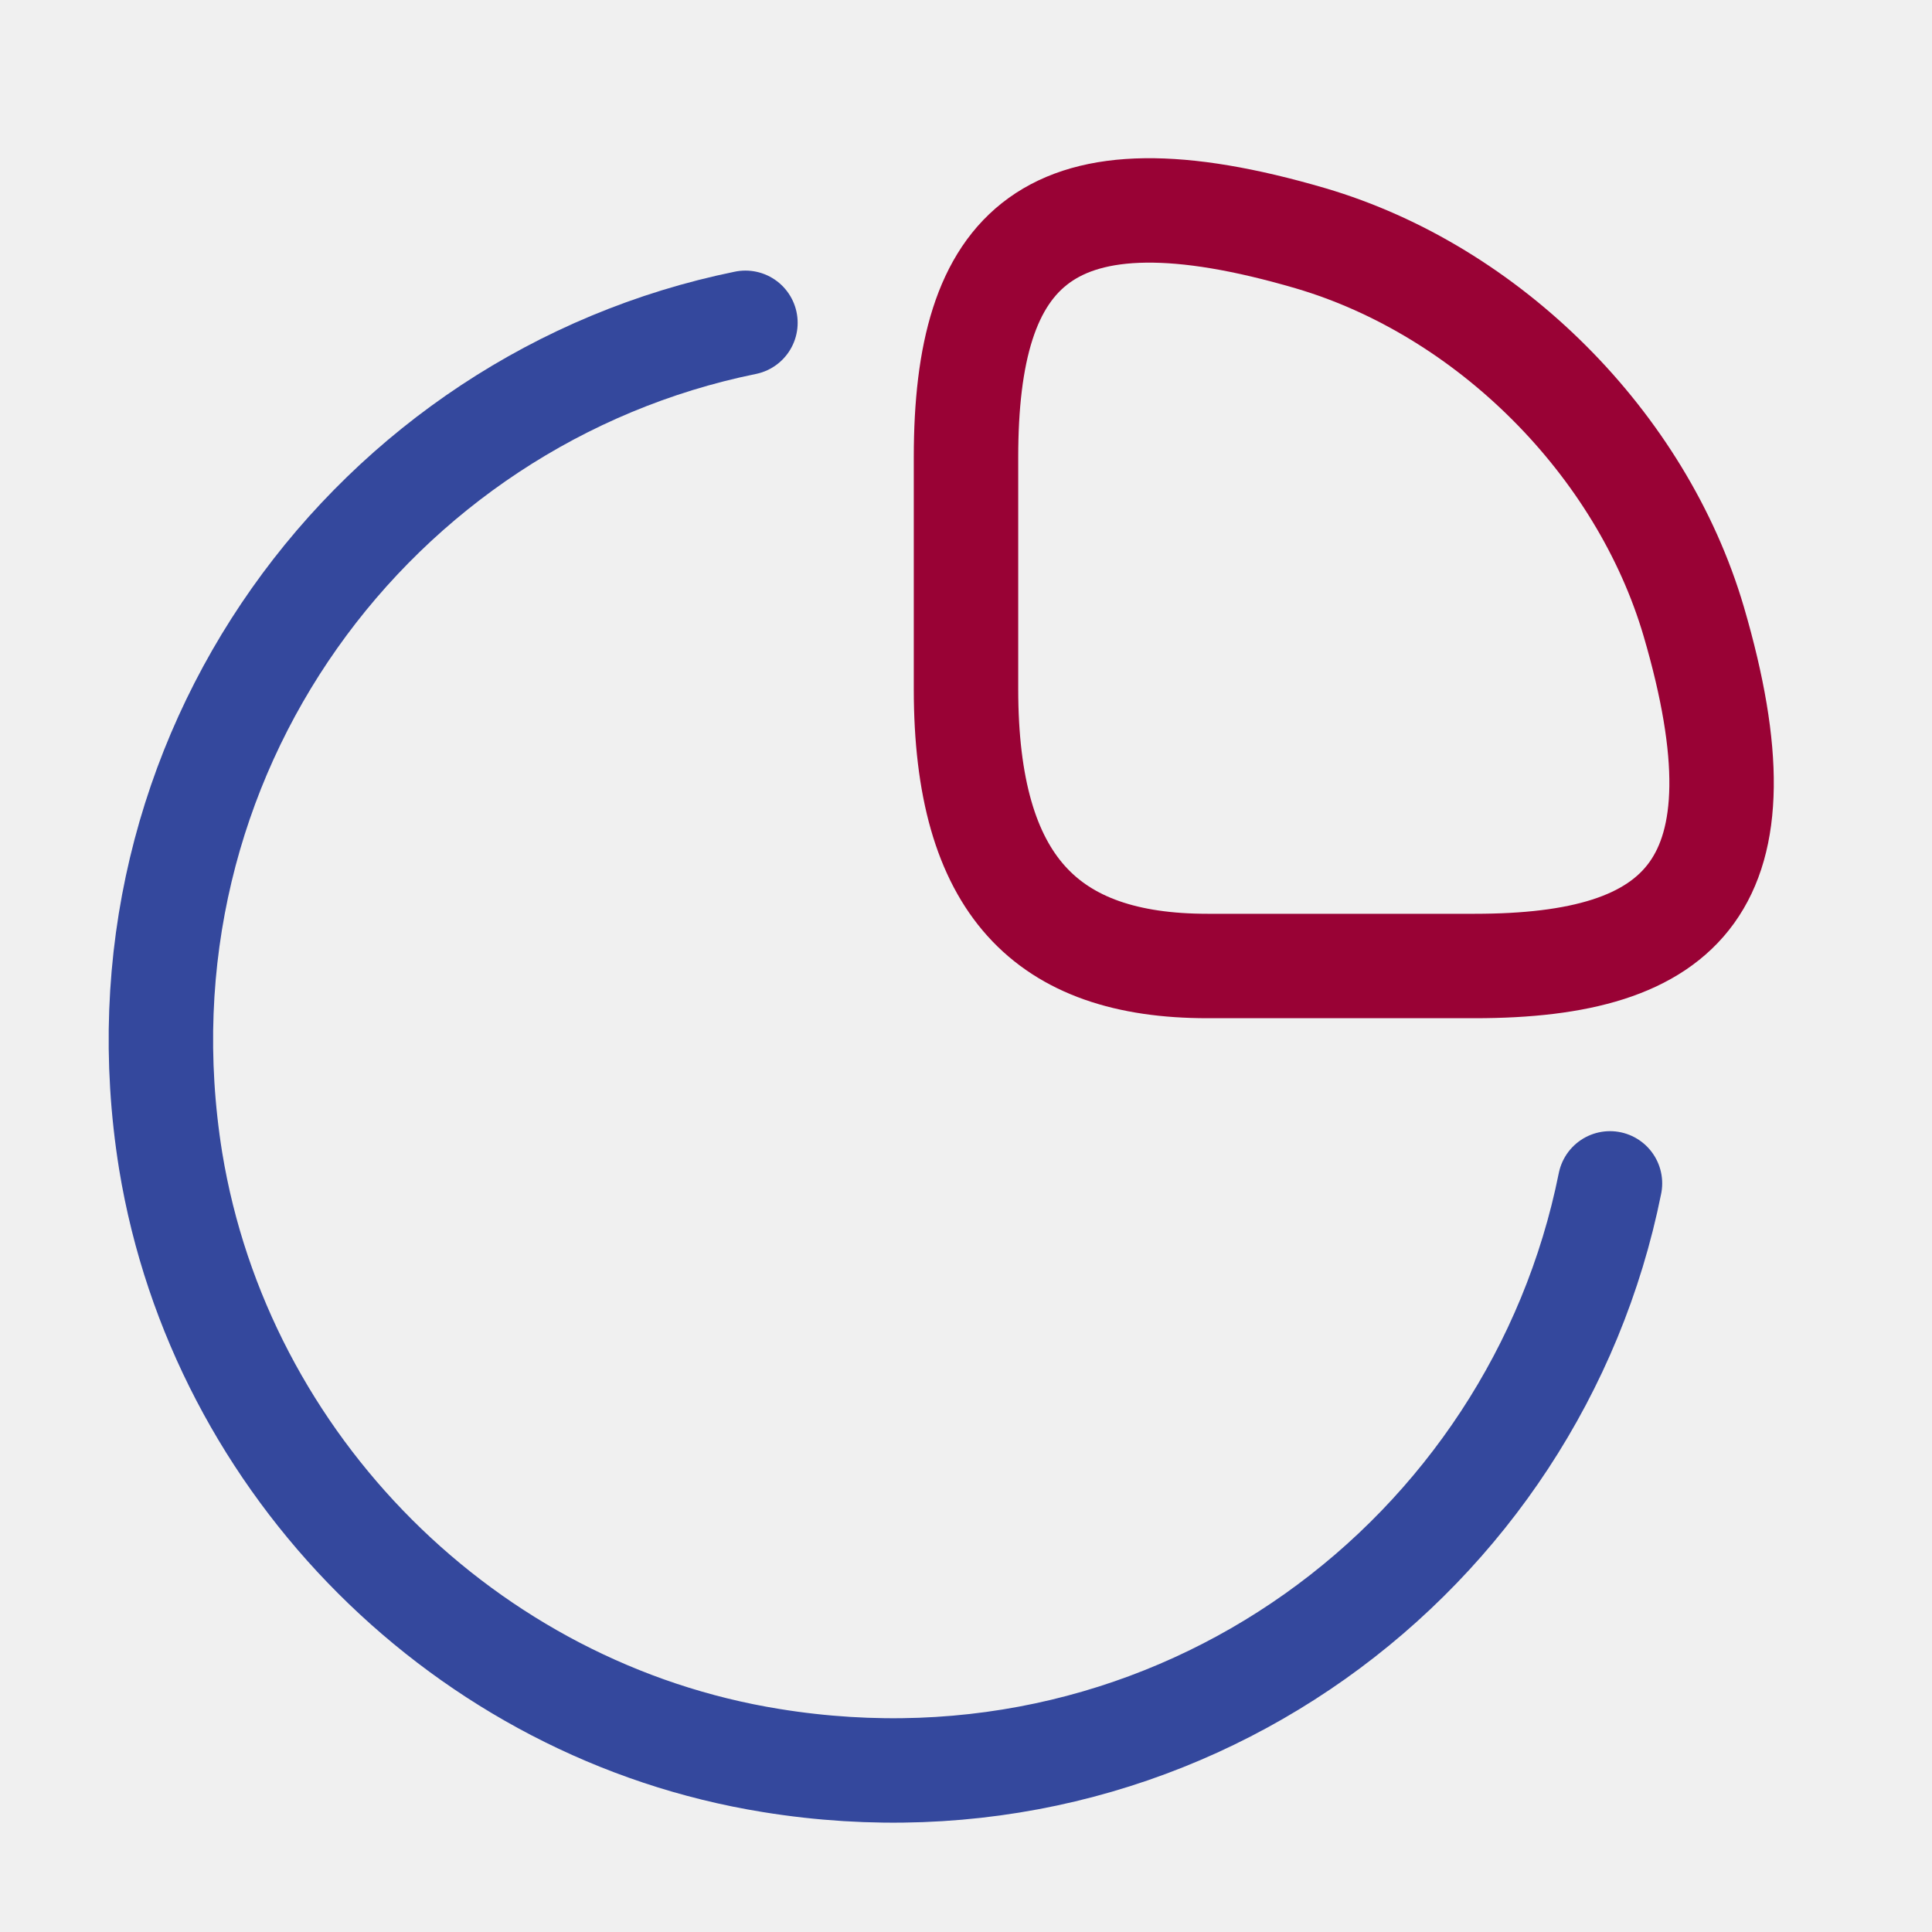
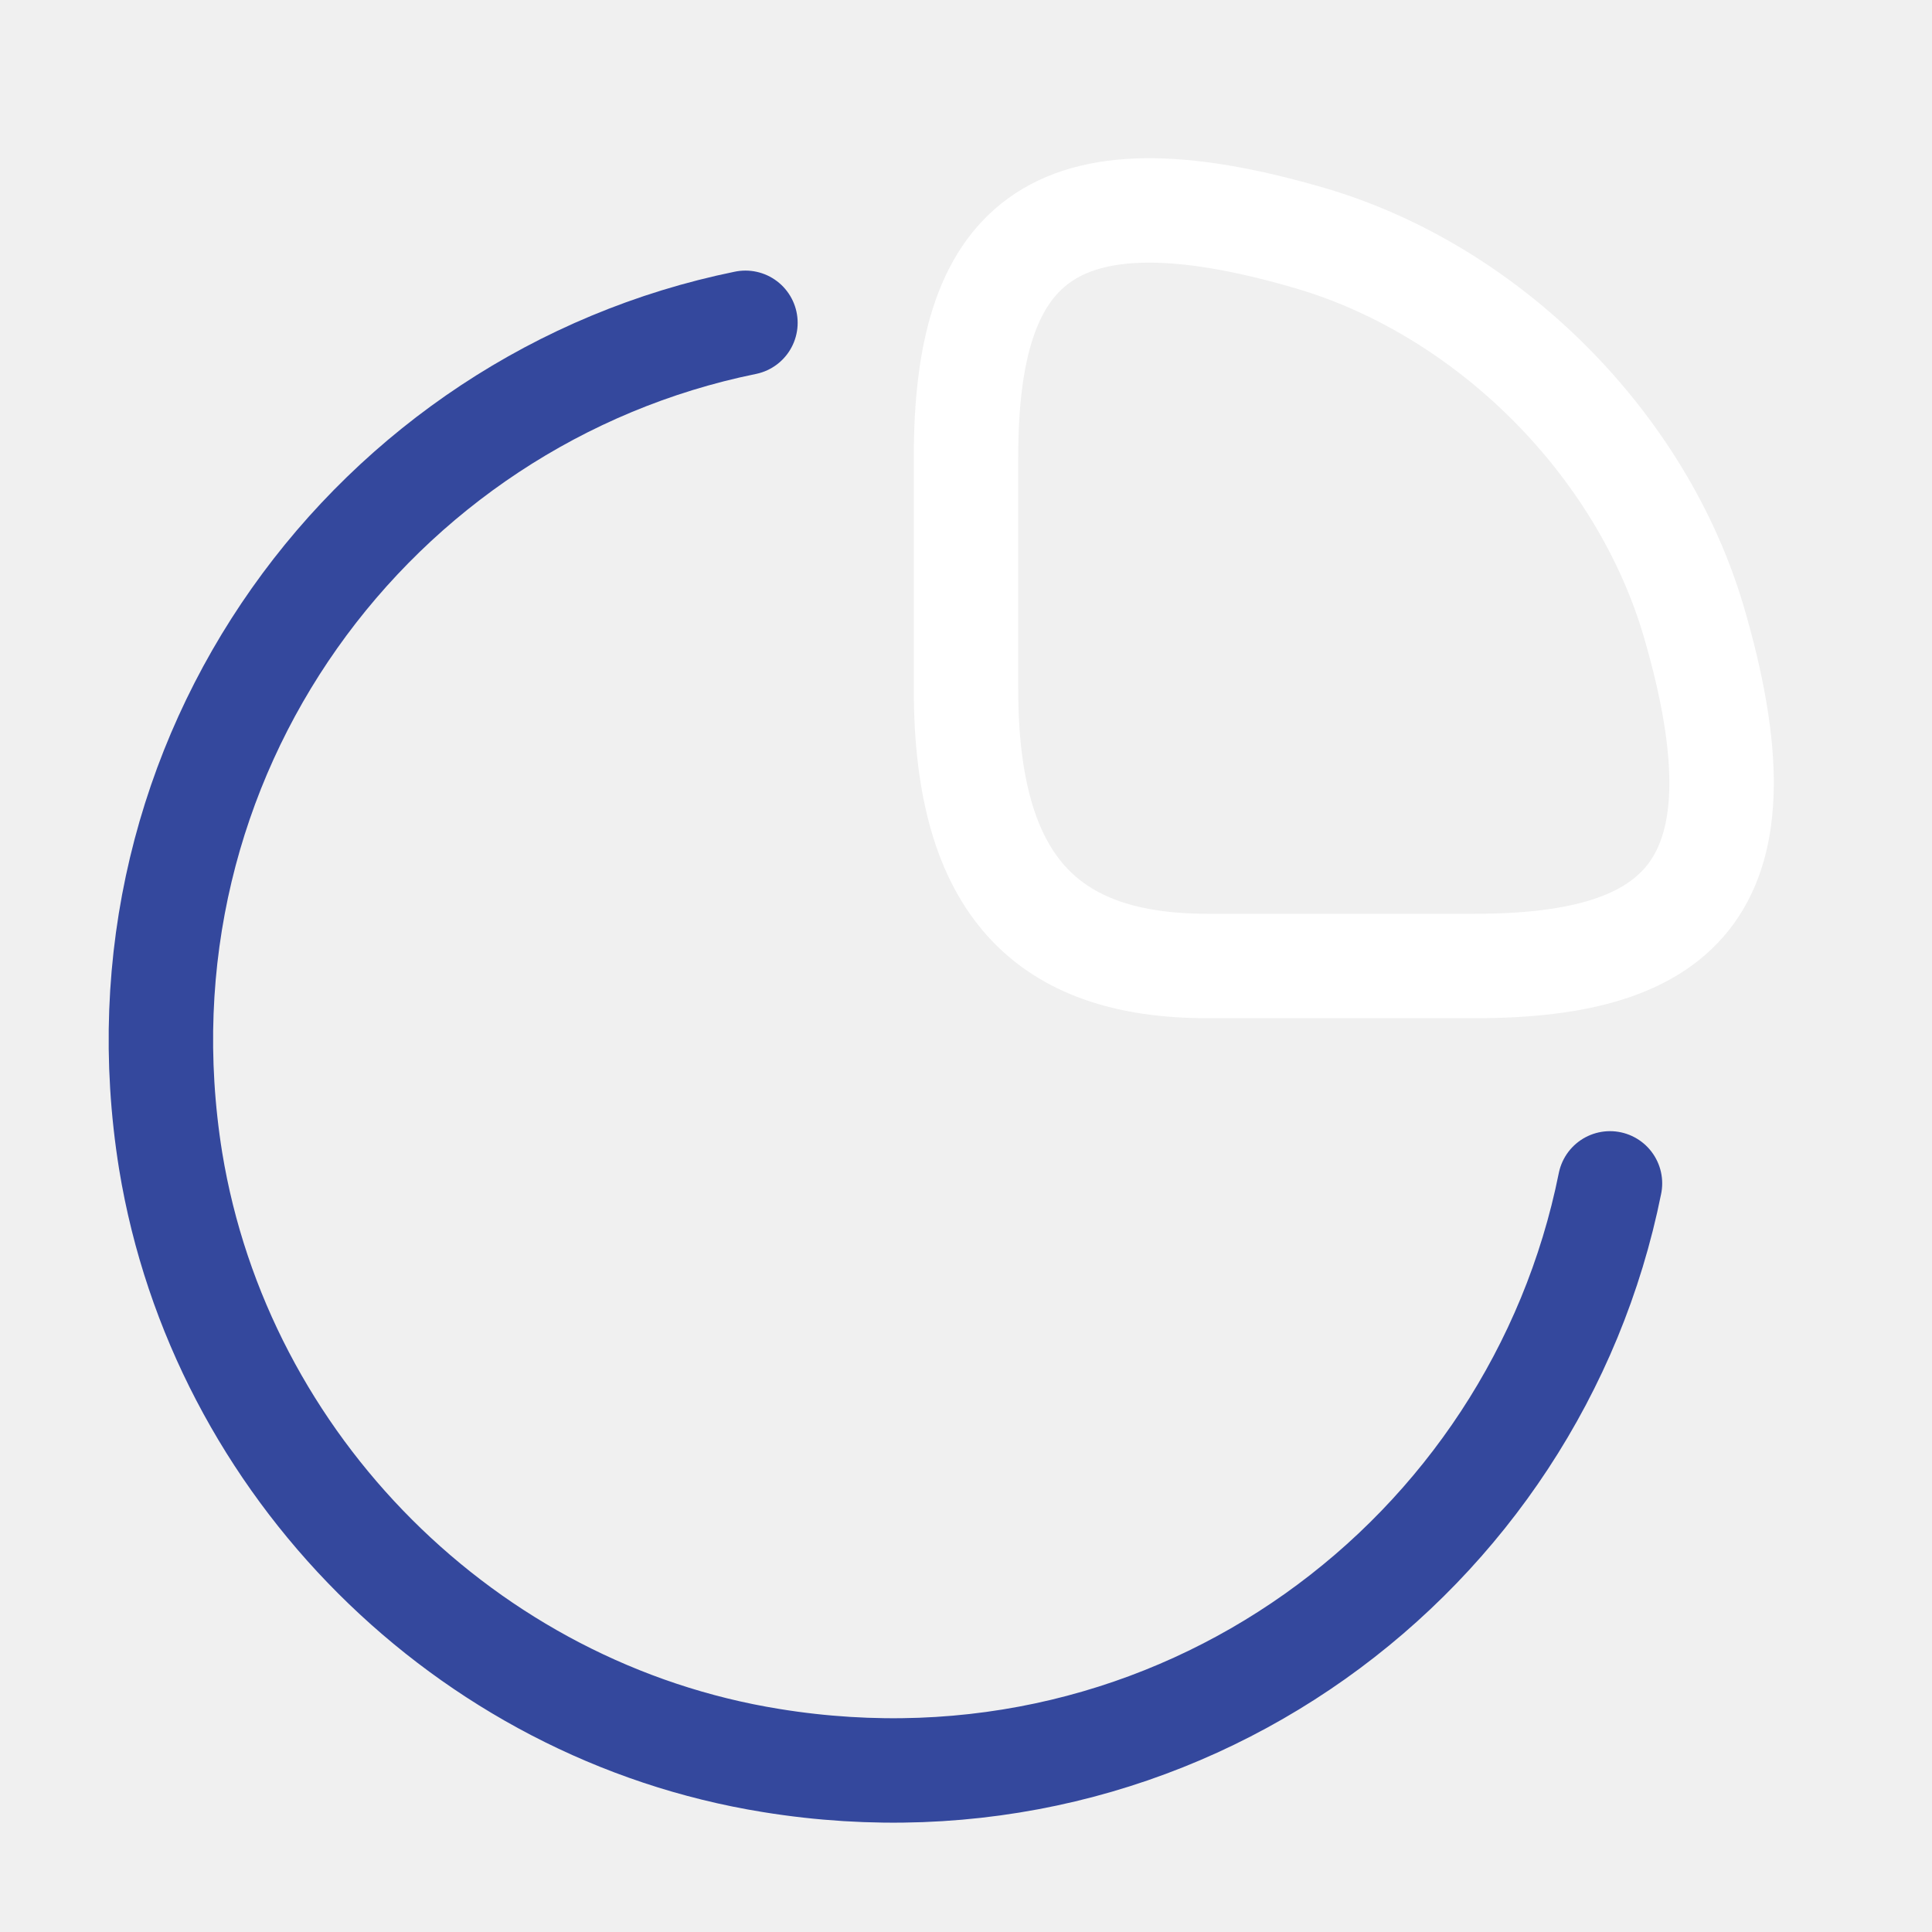
<svg xmlns="http://www.w3.org/2000/svg" width="37" height="37" viewBox="0 0 37 37" fill="none">
-   <path d="M28.243 18.5C32.252 18.5 33.917 16.958 32.437 11.902C31.435 8.495 28.505 5.565 25.098 4.563C20.042 3.083 18.5 4.748 18.5 8.757V13.197C18.5 16.958 20.042 18.5 23.125 18.5H28.243Z" stroke="#990235" stroke-width="2" stroke-linecap="round" stroke-linejoin="round" />
+   <path d="M28.243 18.5C32.252 18.5 33.917 16.958 32.437 11.902C31.435 8.495 28.505 5.565 25.098 4.563C20.042 3.083 18.5 4.748 18.5 8.757V13.197C18.5 16.958 20.042 18.5 23.125 18.5H28.243Z" stroke="white" stroke-width="2" stroke-linecap="round" stroke-linejoin="round" />
  <path d="M30.833 22.663C29.4 29.8 22.555 34.98 14.769 33.716C8.926 32.776 4.224 28.074 3.268 22.231C2.02 14.476 7.169 7.631 14.276 6.182" stroke="#34489d" stroke-width="2" stroke-linecap="round" stroke-linejoin="round" />
</svg>
